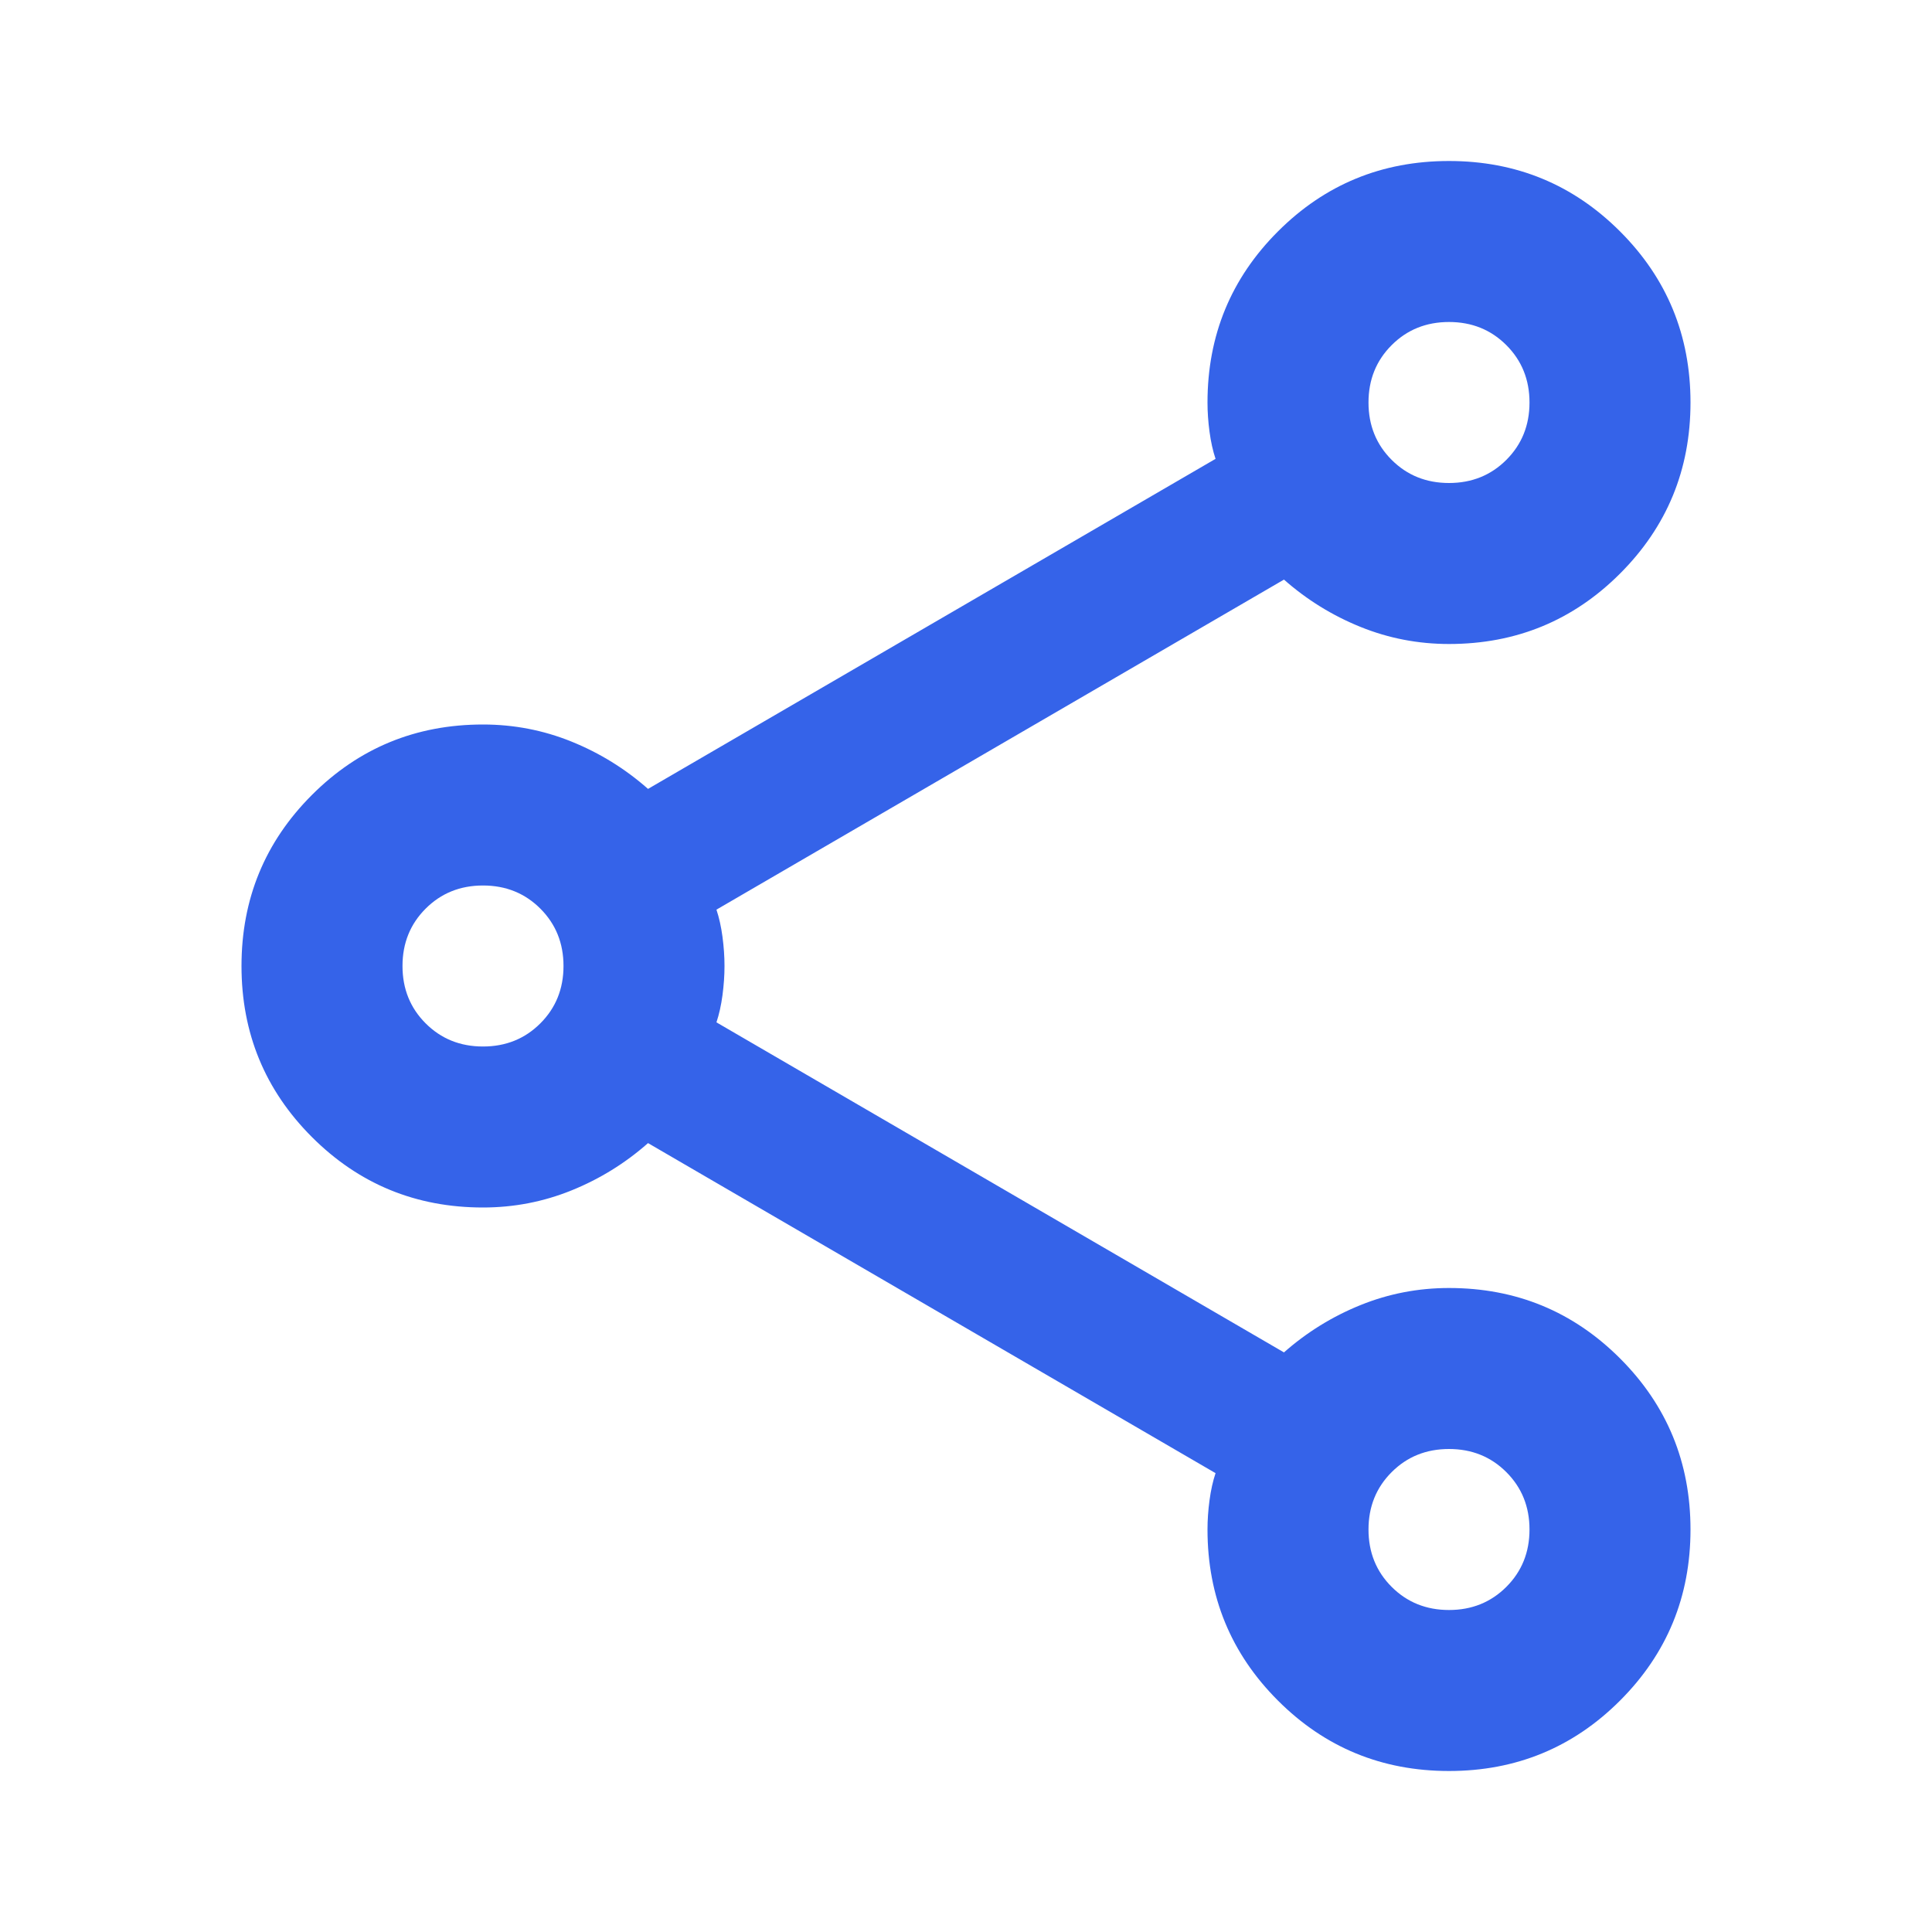
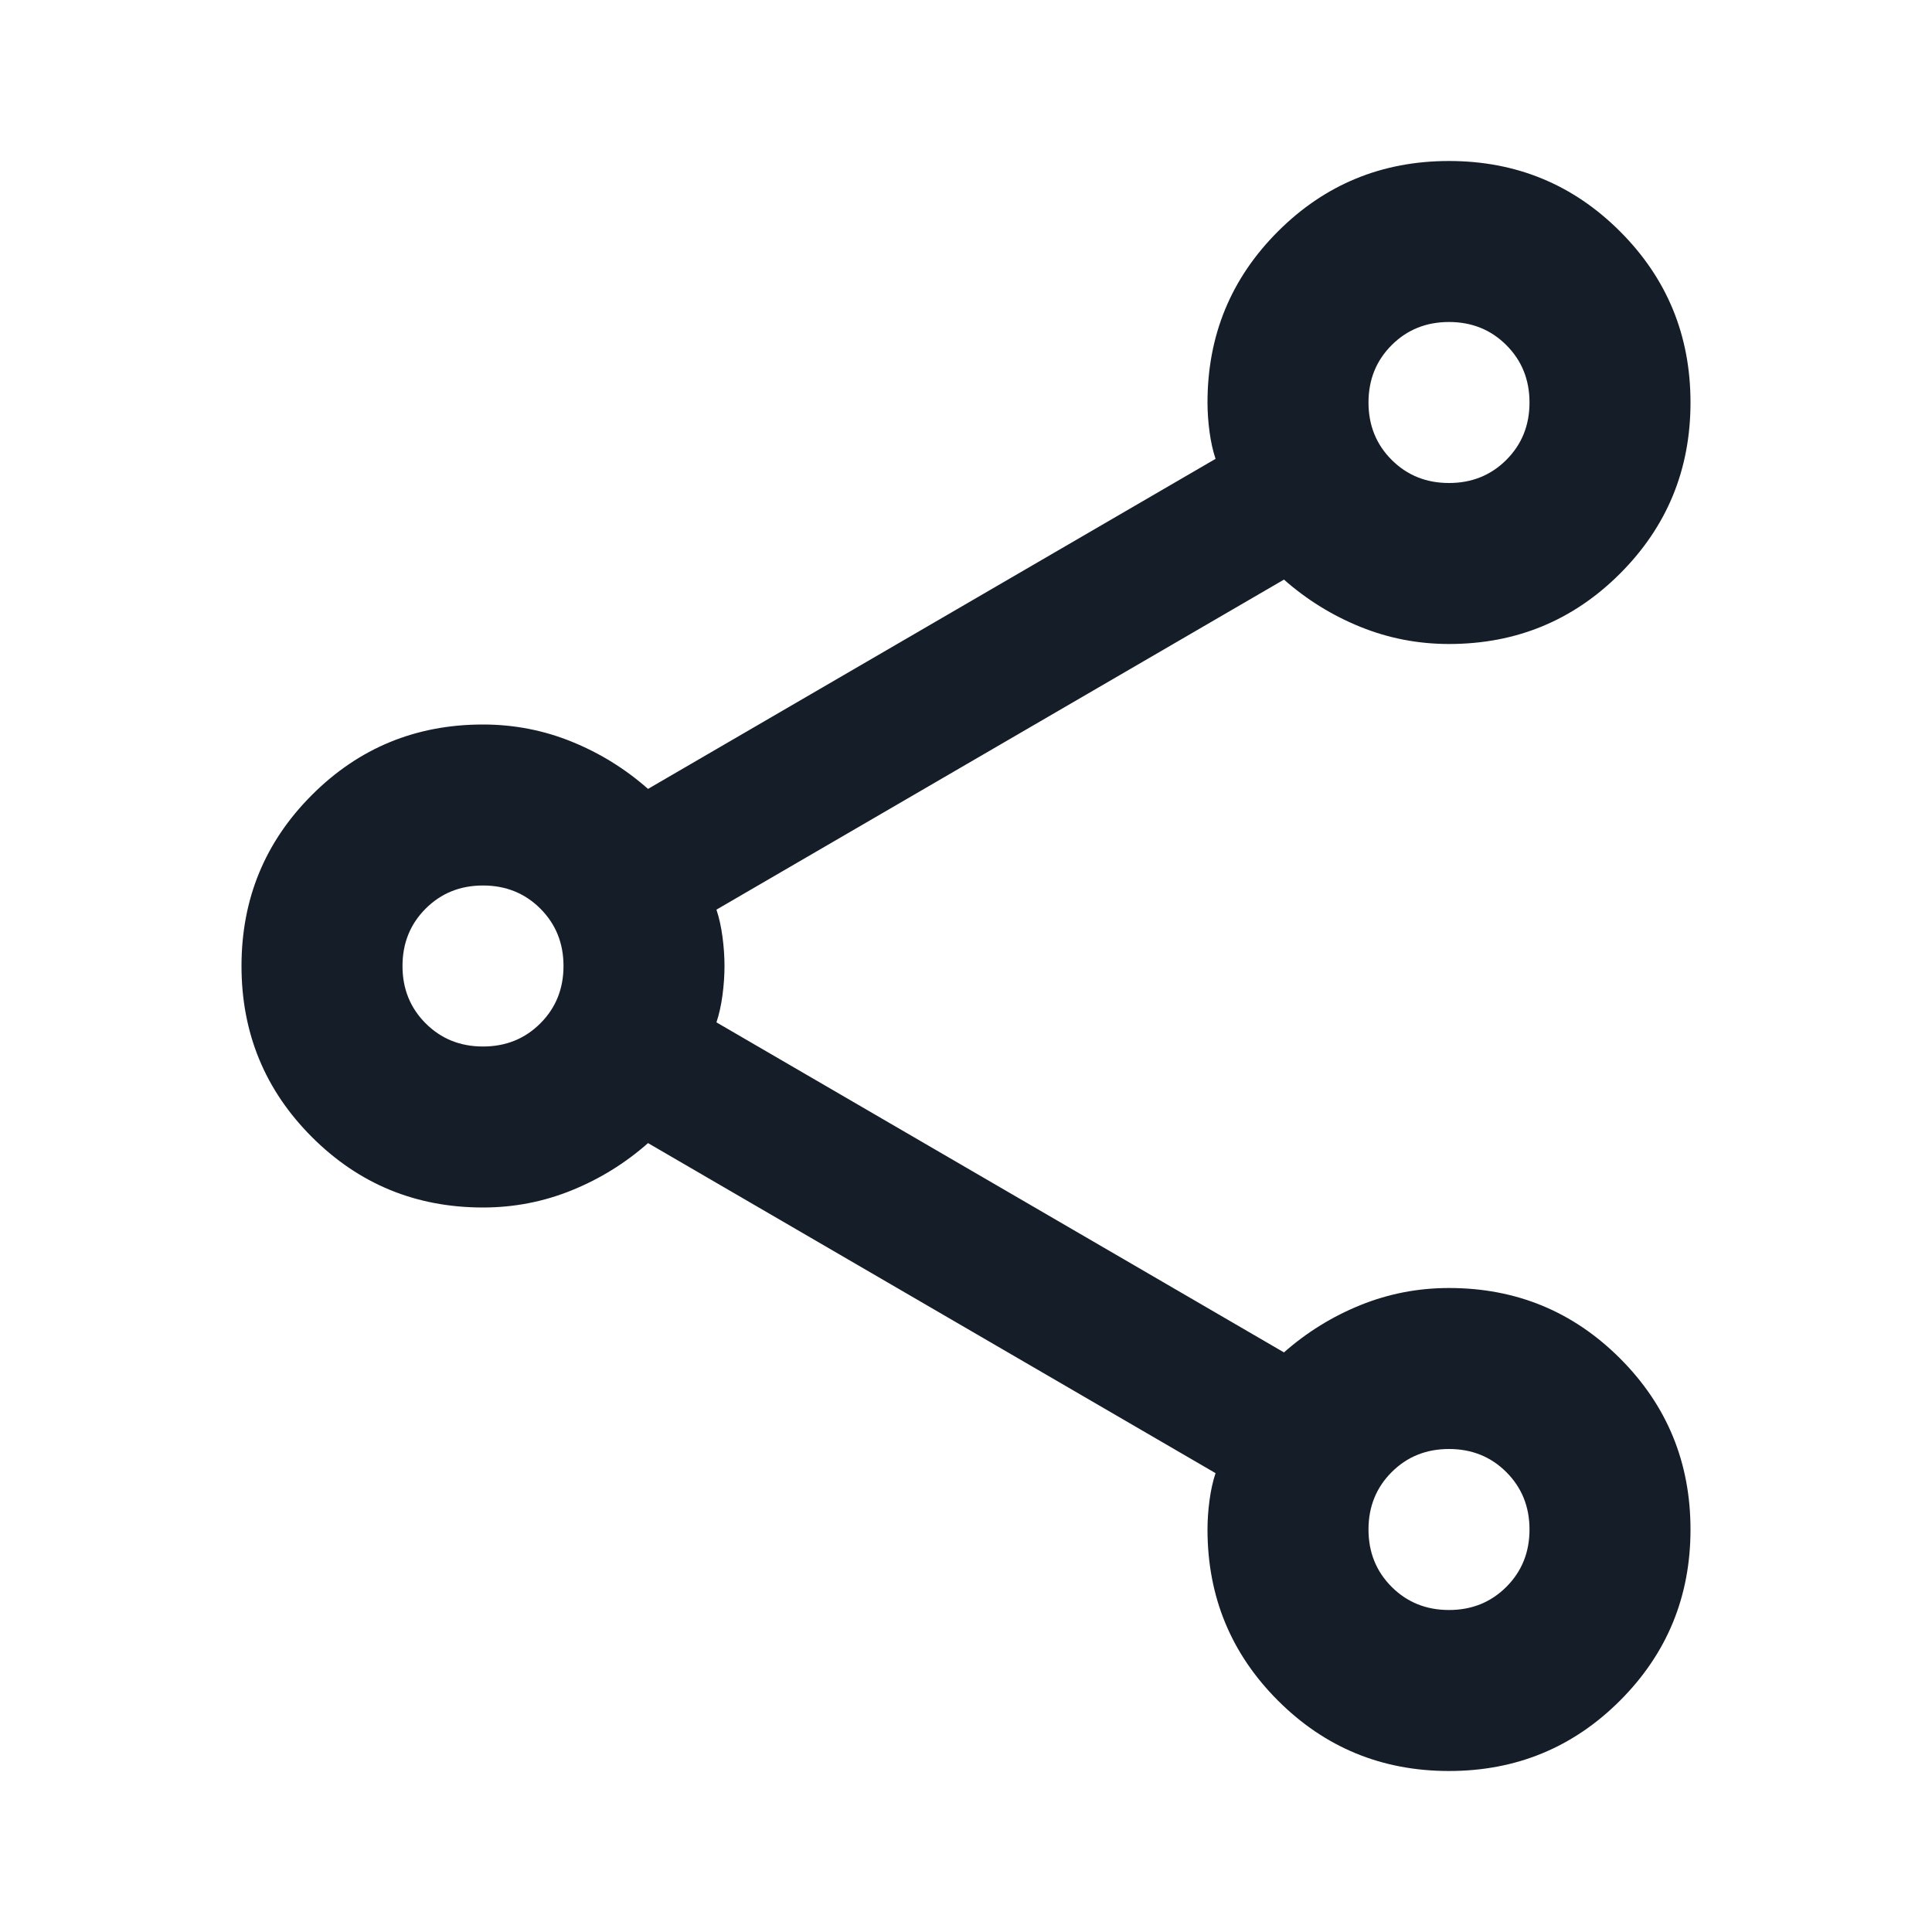
- <svg xmlns="http://www.w3.org/2000/svg" height="24" fill="#3563E9" viewBox="0 -960 960 960" width="24">
+ <svg xmlns="http://www.w3.org/2000/svg" height="24" fill="#151e28" viewBox="0 -960 960 960" width="24">
  <path d="M720-80q-50 0-85-35t-35-85q0-7 1-14.5t3-13.5L322-392q-17 15-38 23.5t-44 8.5q-50 0-85-35t-35-85q0-50 35-85t85-35q23 0 44 8.5t38 23.5l282-164q-2-6-3-13.5t-1-14.5q0-50 35-85t85-35q50 0 85 35t35 85q0 50-35 85t-85 35q-23 0-44-8.5T638-672L356-508q2 6 3 13.5t1 14.5q0 7-1 14.5t-3 13.5l282 164q17-15 38-23.5t44-8.5q50 0 85 35t35 85q0 50-35 85t-85 35Zm0-640q17 0 28.5-11.5T760-760q0-17-11.5-28.5T720-800q-17 0-28.5 11.5T680-760q0 17 11.5 28.5T720-720ZM240-440q17 0 28.5-11.5T280-480q0-17-11.5-28.5T240-520q-17 0-28.5 11.5T200-480q0 17 11.5 28.5T240-440Zm480 280q17 0 28.5-11.5T760-200q0-17-11.5-28.5T720-240q-17 0-28.5 11.5T680-200q0 17 11.5 28.5T720-160Zm0-600ZM240-480Zm480 280Z" />
</svg>
